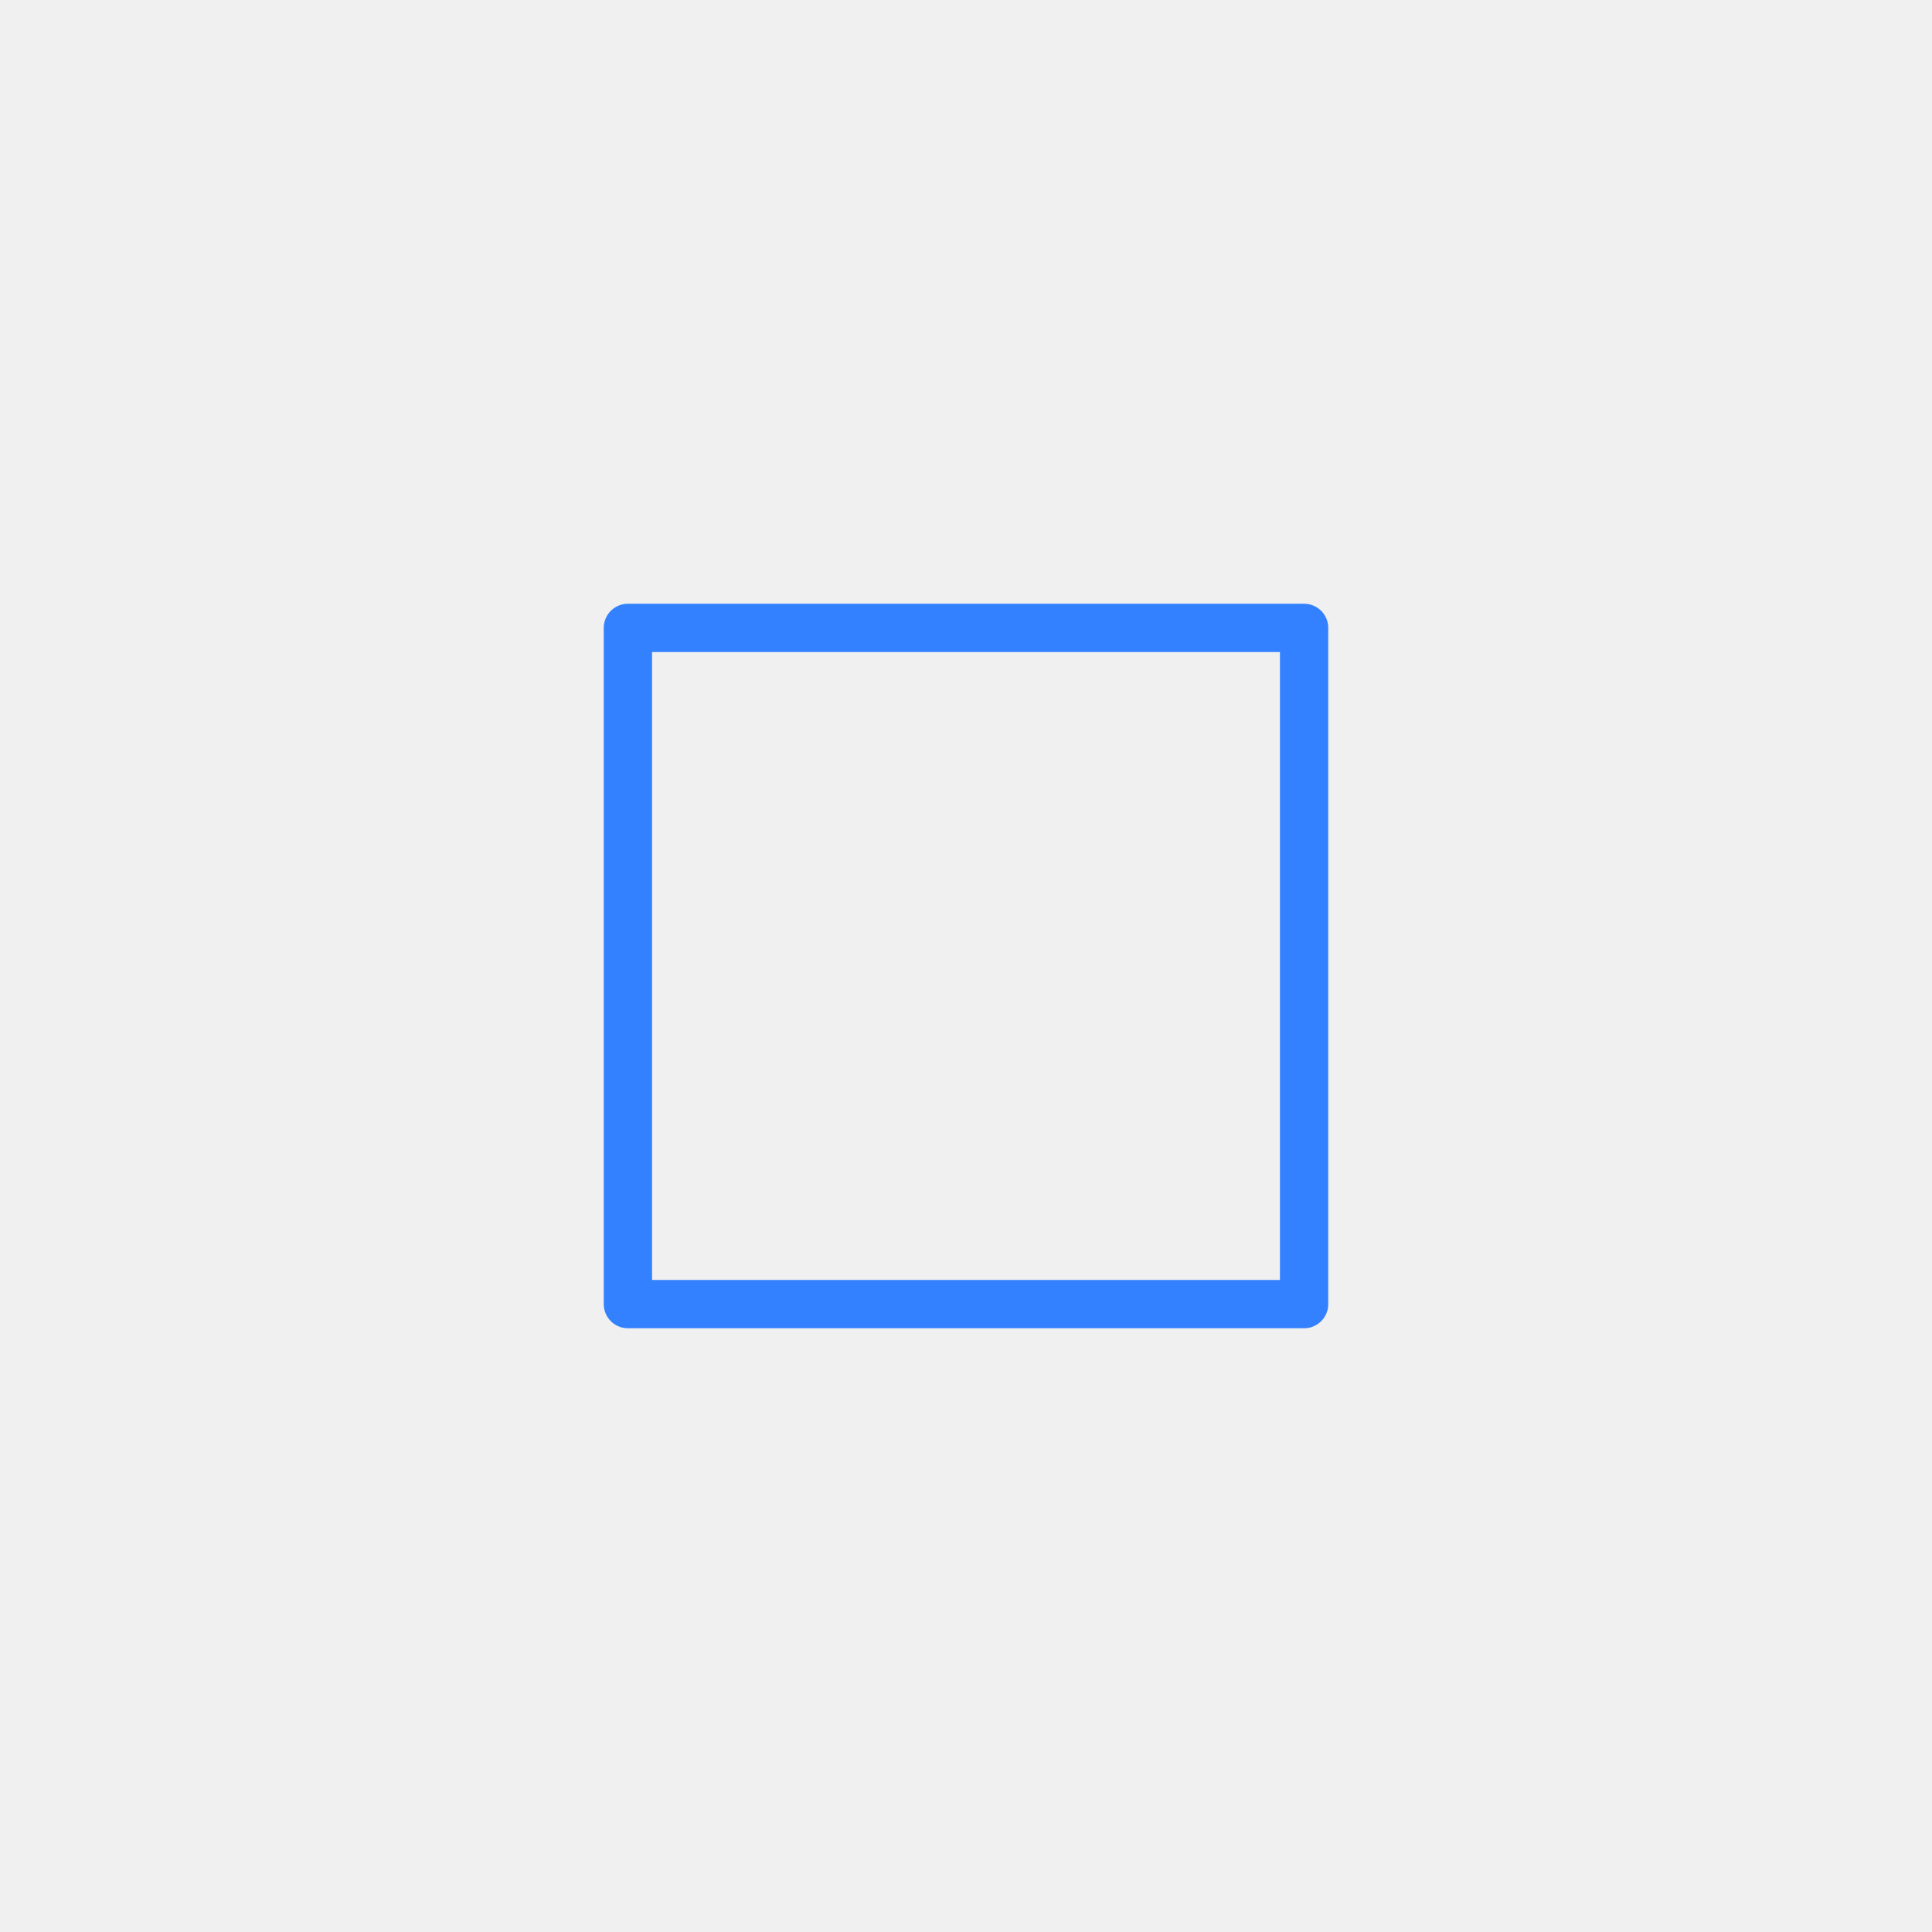
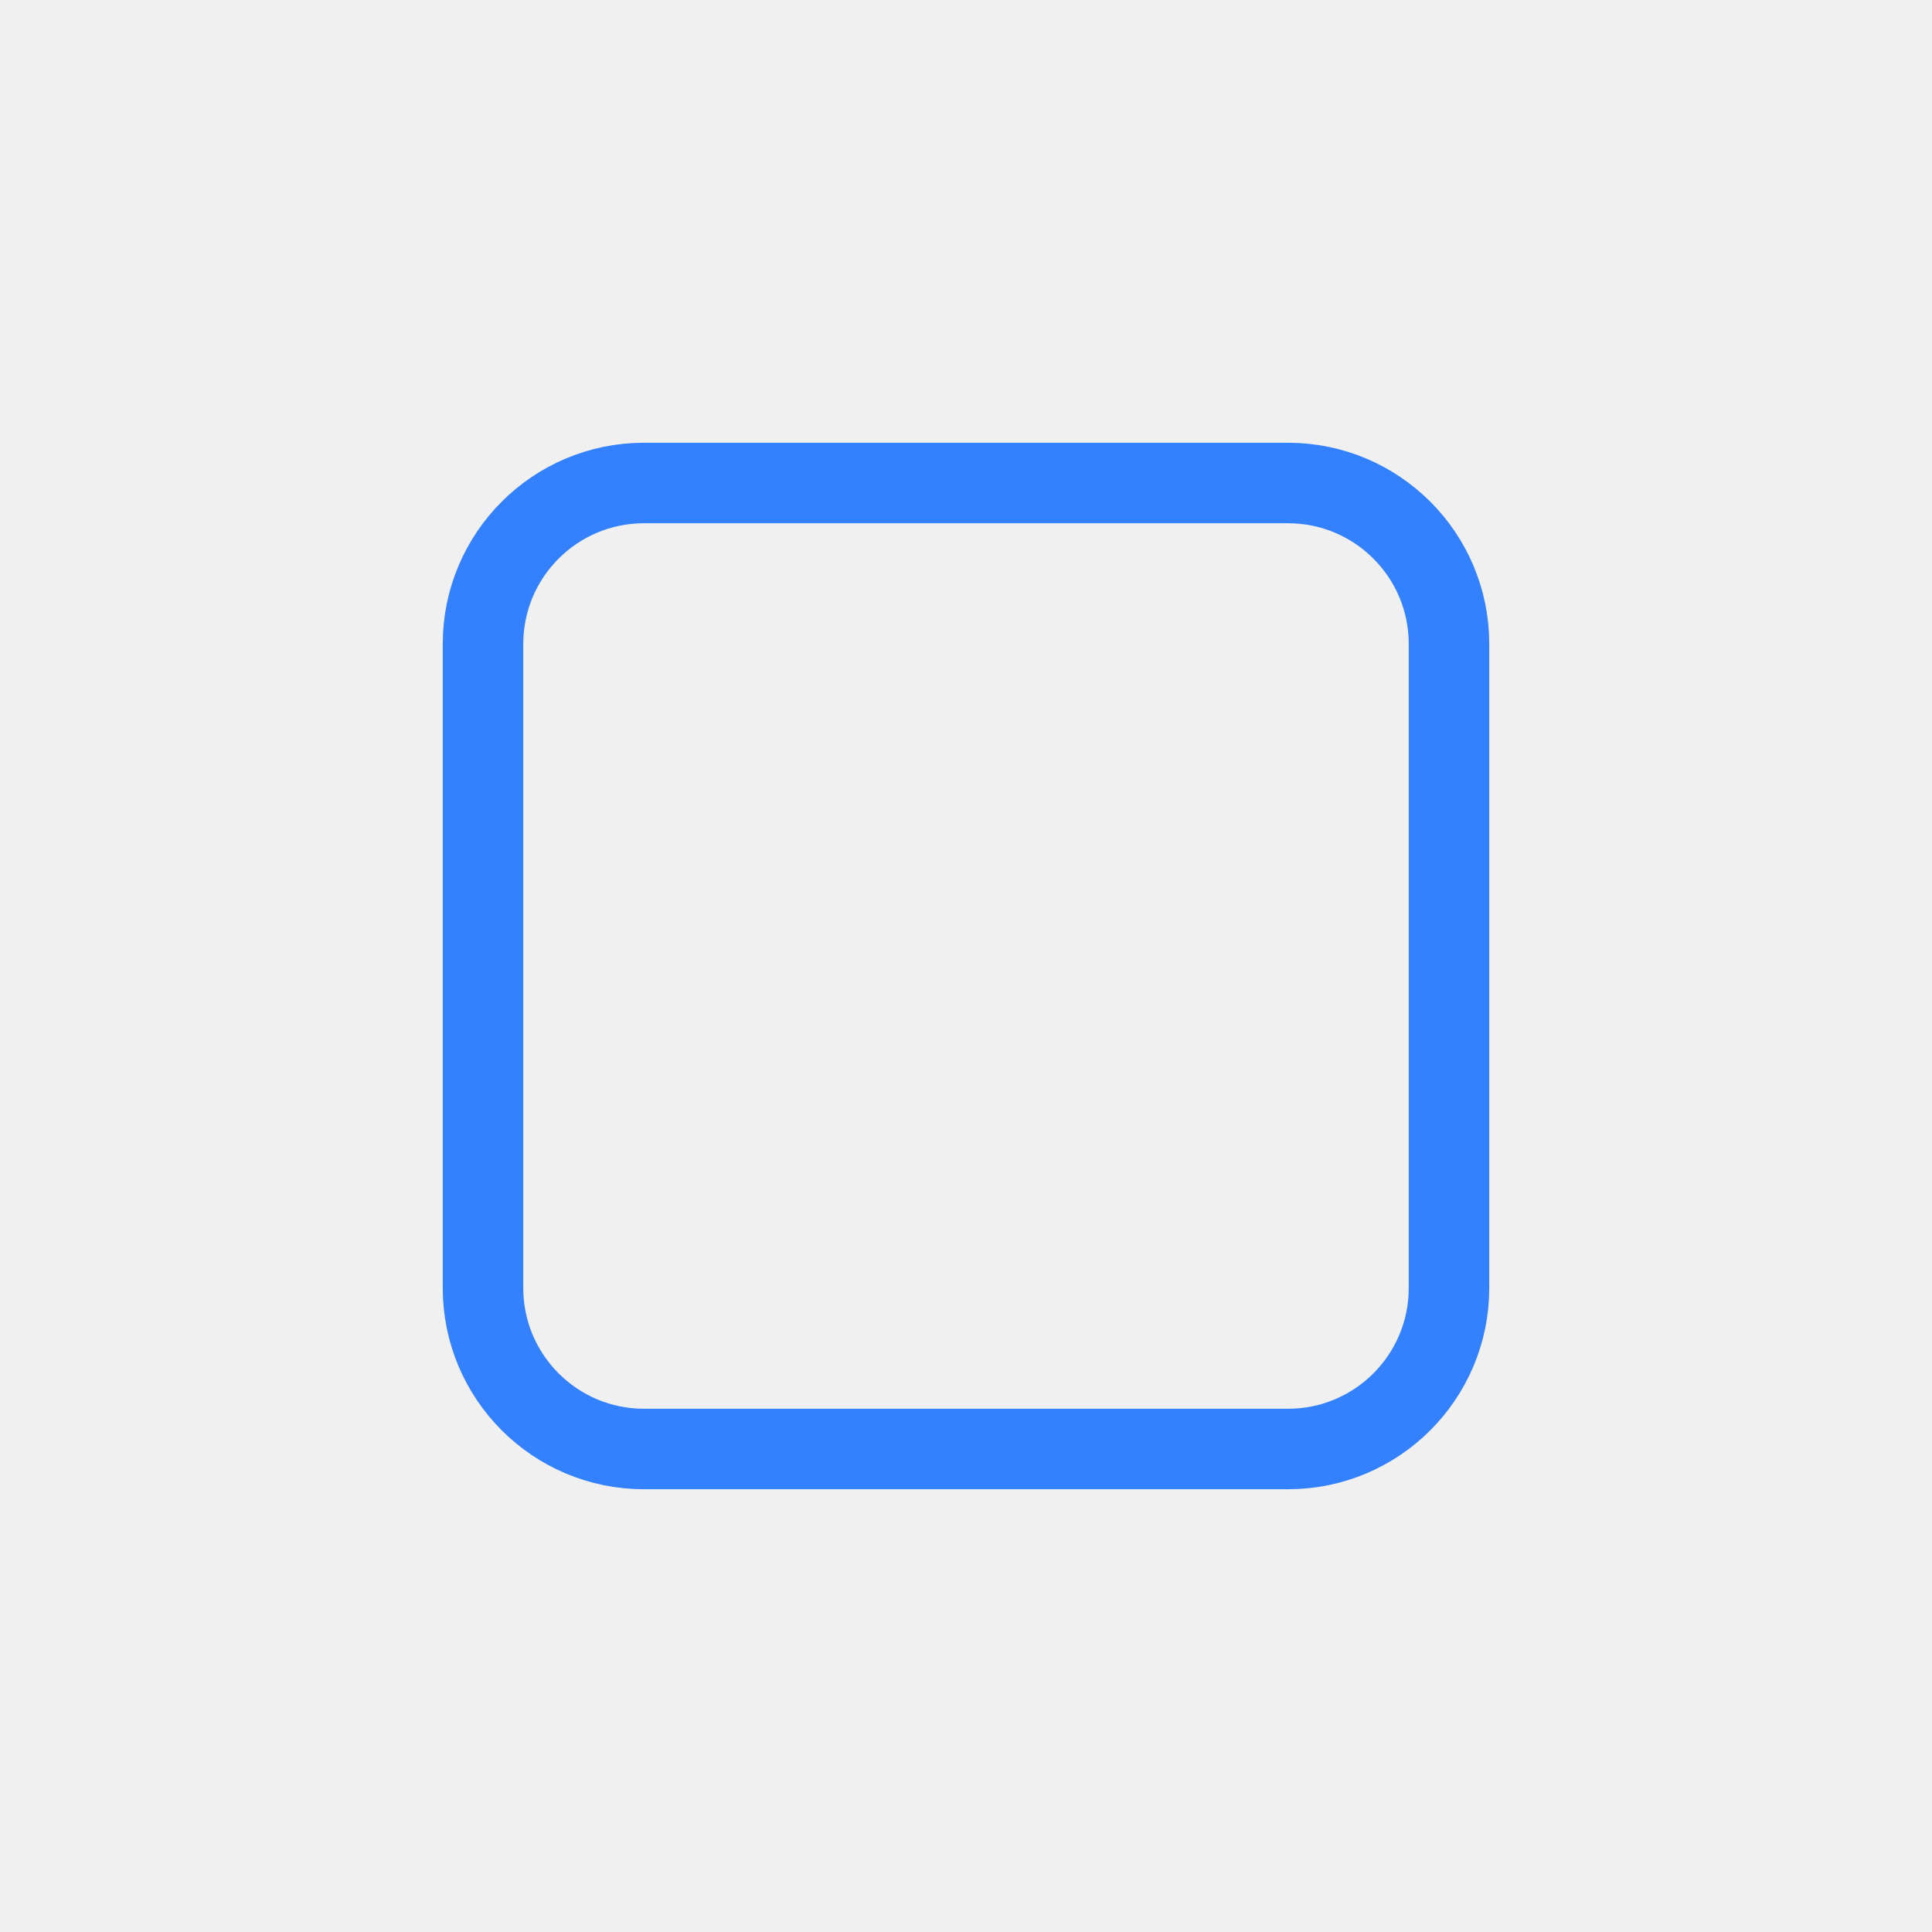
- <svg xmlns="http://www.w3.org/2000/svg" width="40px" height="40px" viewBox="0 0 40 40" version="1.1">
-   <g id="页面-4" stroke="none" stroke-width="1" fill="none" fill-rule="evenodd">
-     <g id="Whiteboard-Guidelines" transform="translate(-144, -295)">
-       <g id="shape-pressed" transform="translate(144, 295)">
-         <rect id="矩形备份-44" fill="#FFFFFF" opacity="0.01" x="0" y="0" width="40" height="40" rx="2" />
-         <rect id="矩形" stroke="#3381FF" stroke-linejoin="round" x="13" y="13" width="14" height="14" />
+ <svg xmlns="http://www.w3.org/2000/svg" width="24px" height="24px" viewBox="0 0 24 24" version="1.1">
+   <g id="页面-1" stroke="none" stroke-width="1" fill="none" fill-rule="evenodd" stroke-linejoin="round">
+     <g id="切图" transform="translate(-48, -332)" stroke="#3381FF">
+       <g id="folder备份" transform="translate(48, 332)">
+         <rect id="矩形" x="6" y="6" width="12" height="12" rx="2" />
      </g>
    </g>
  </g>
</svg>
